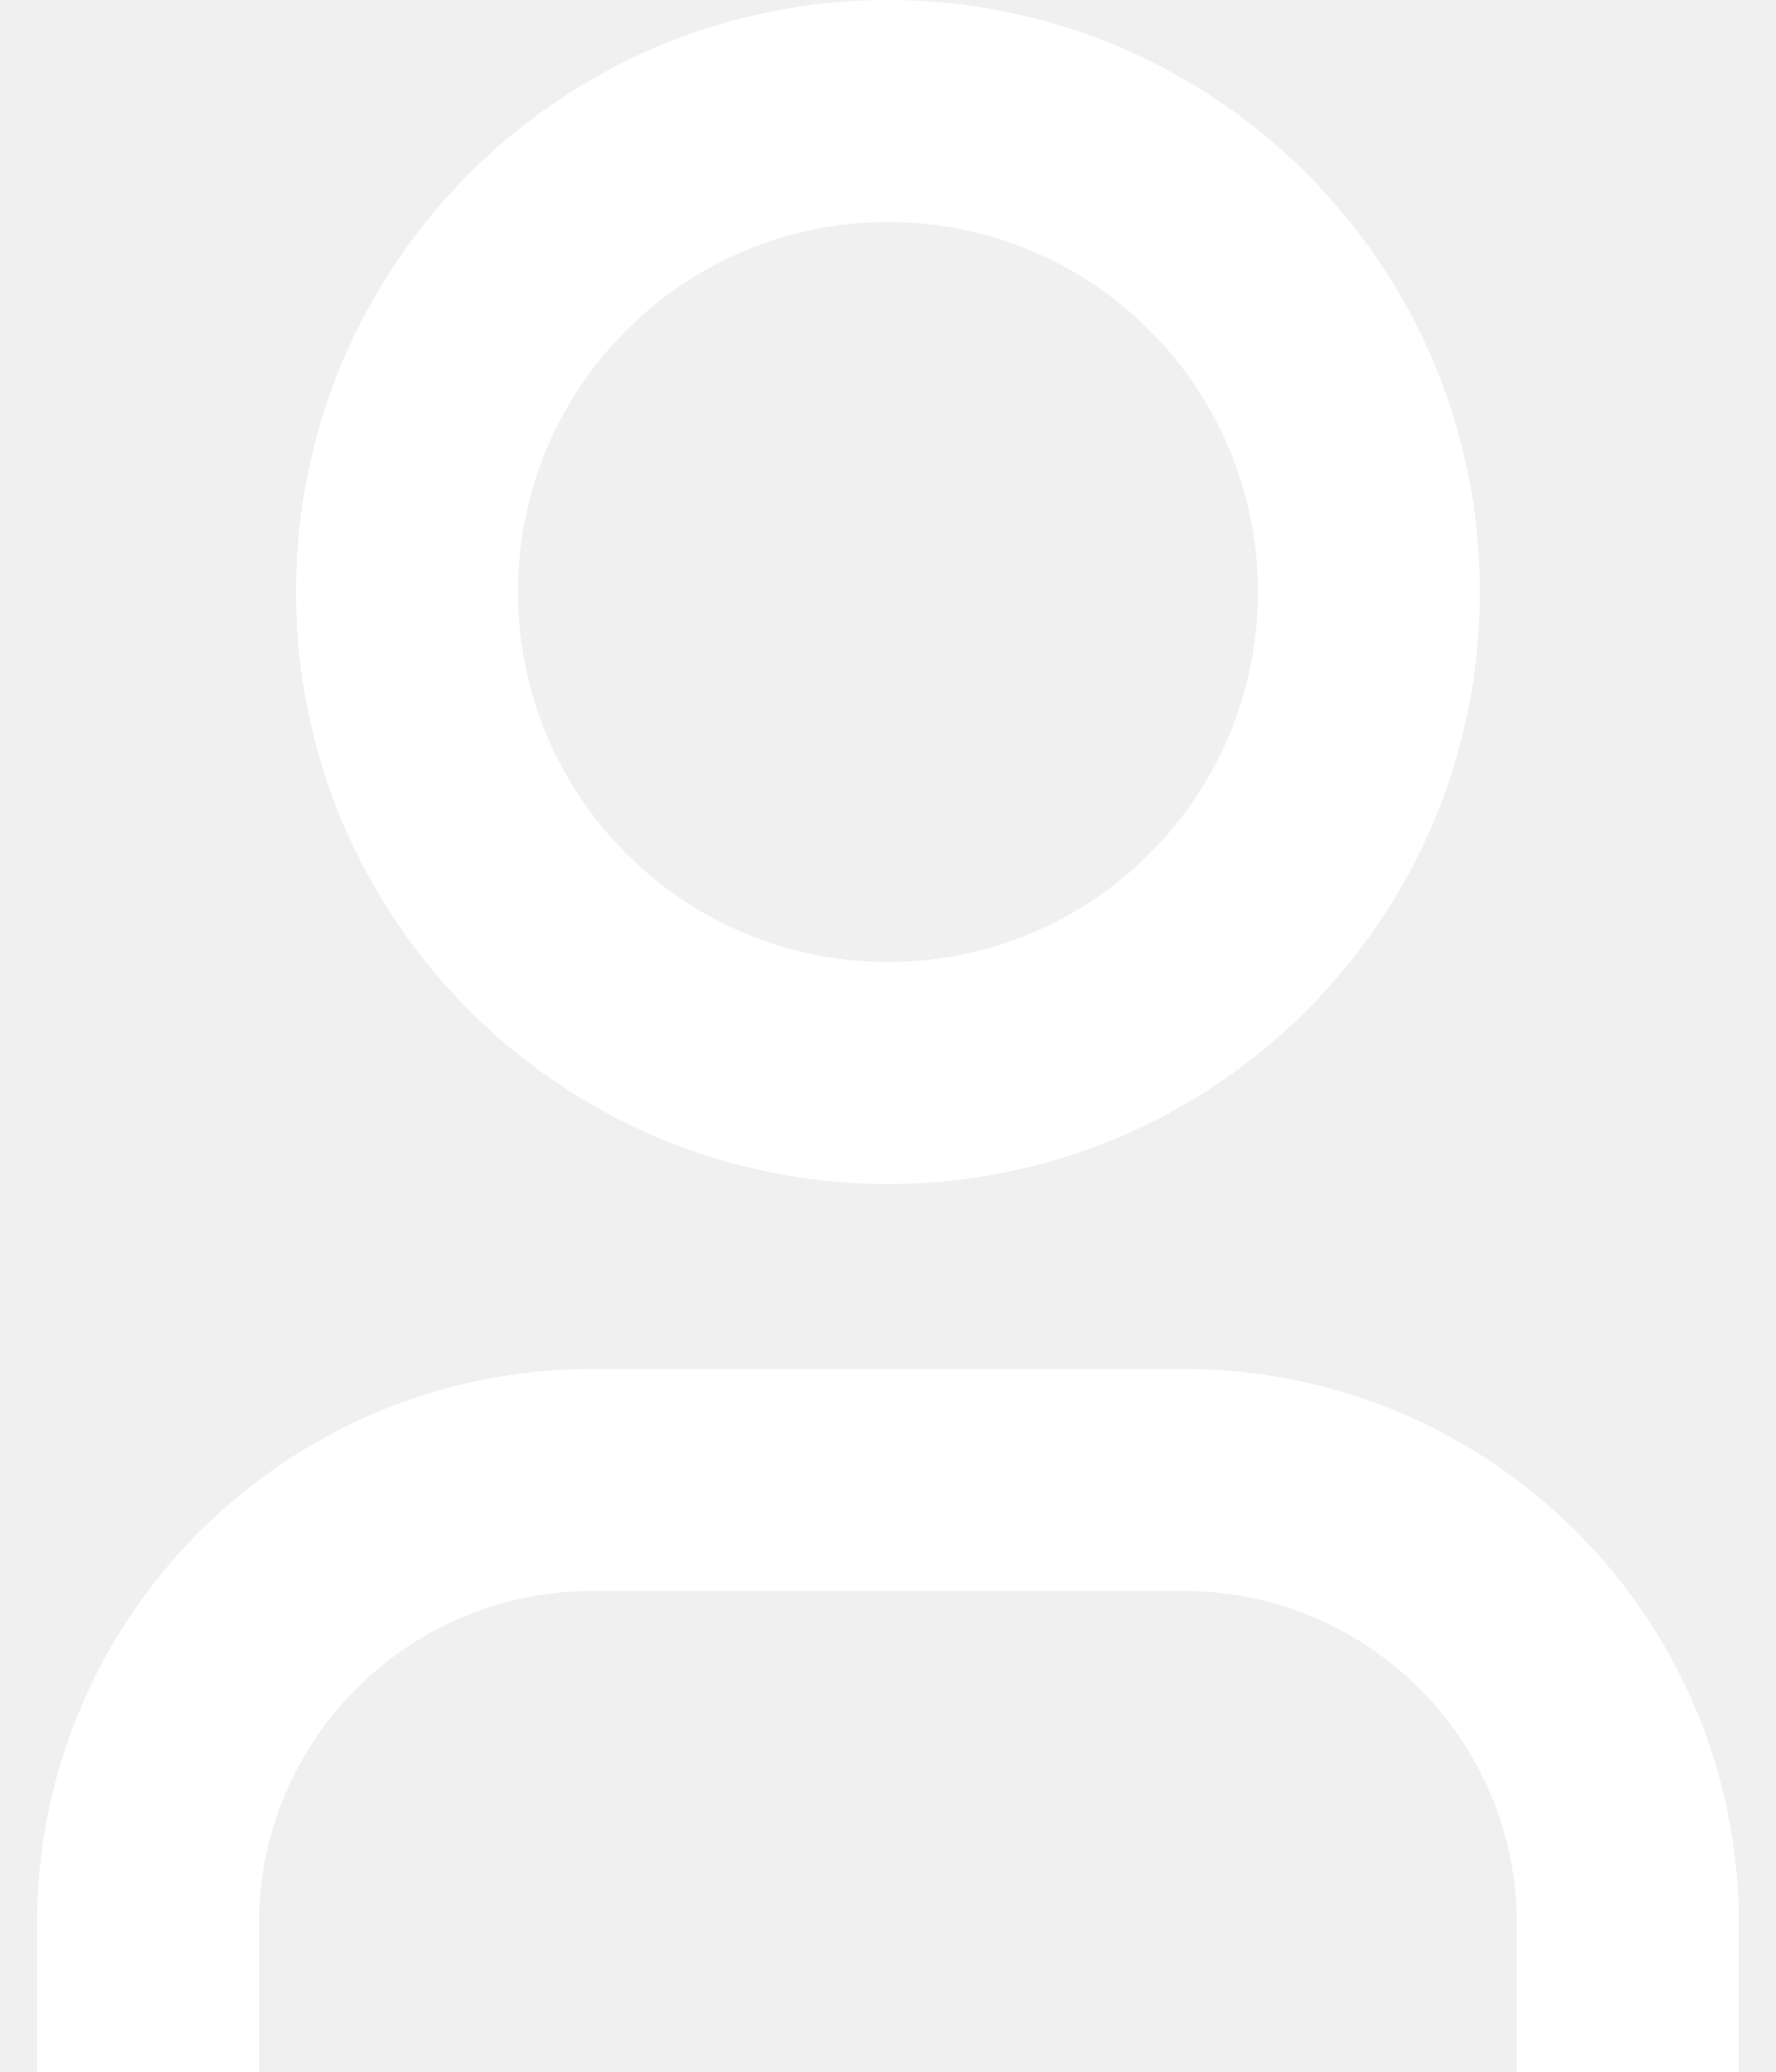
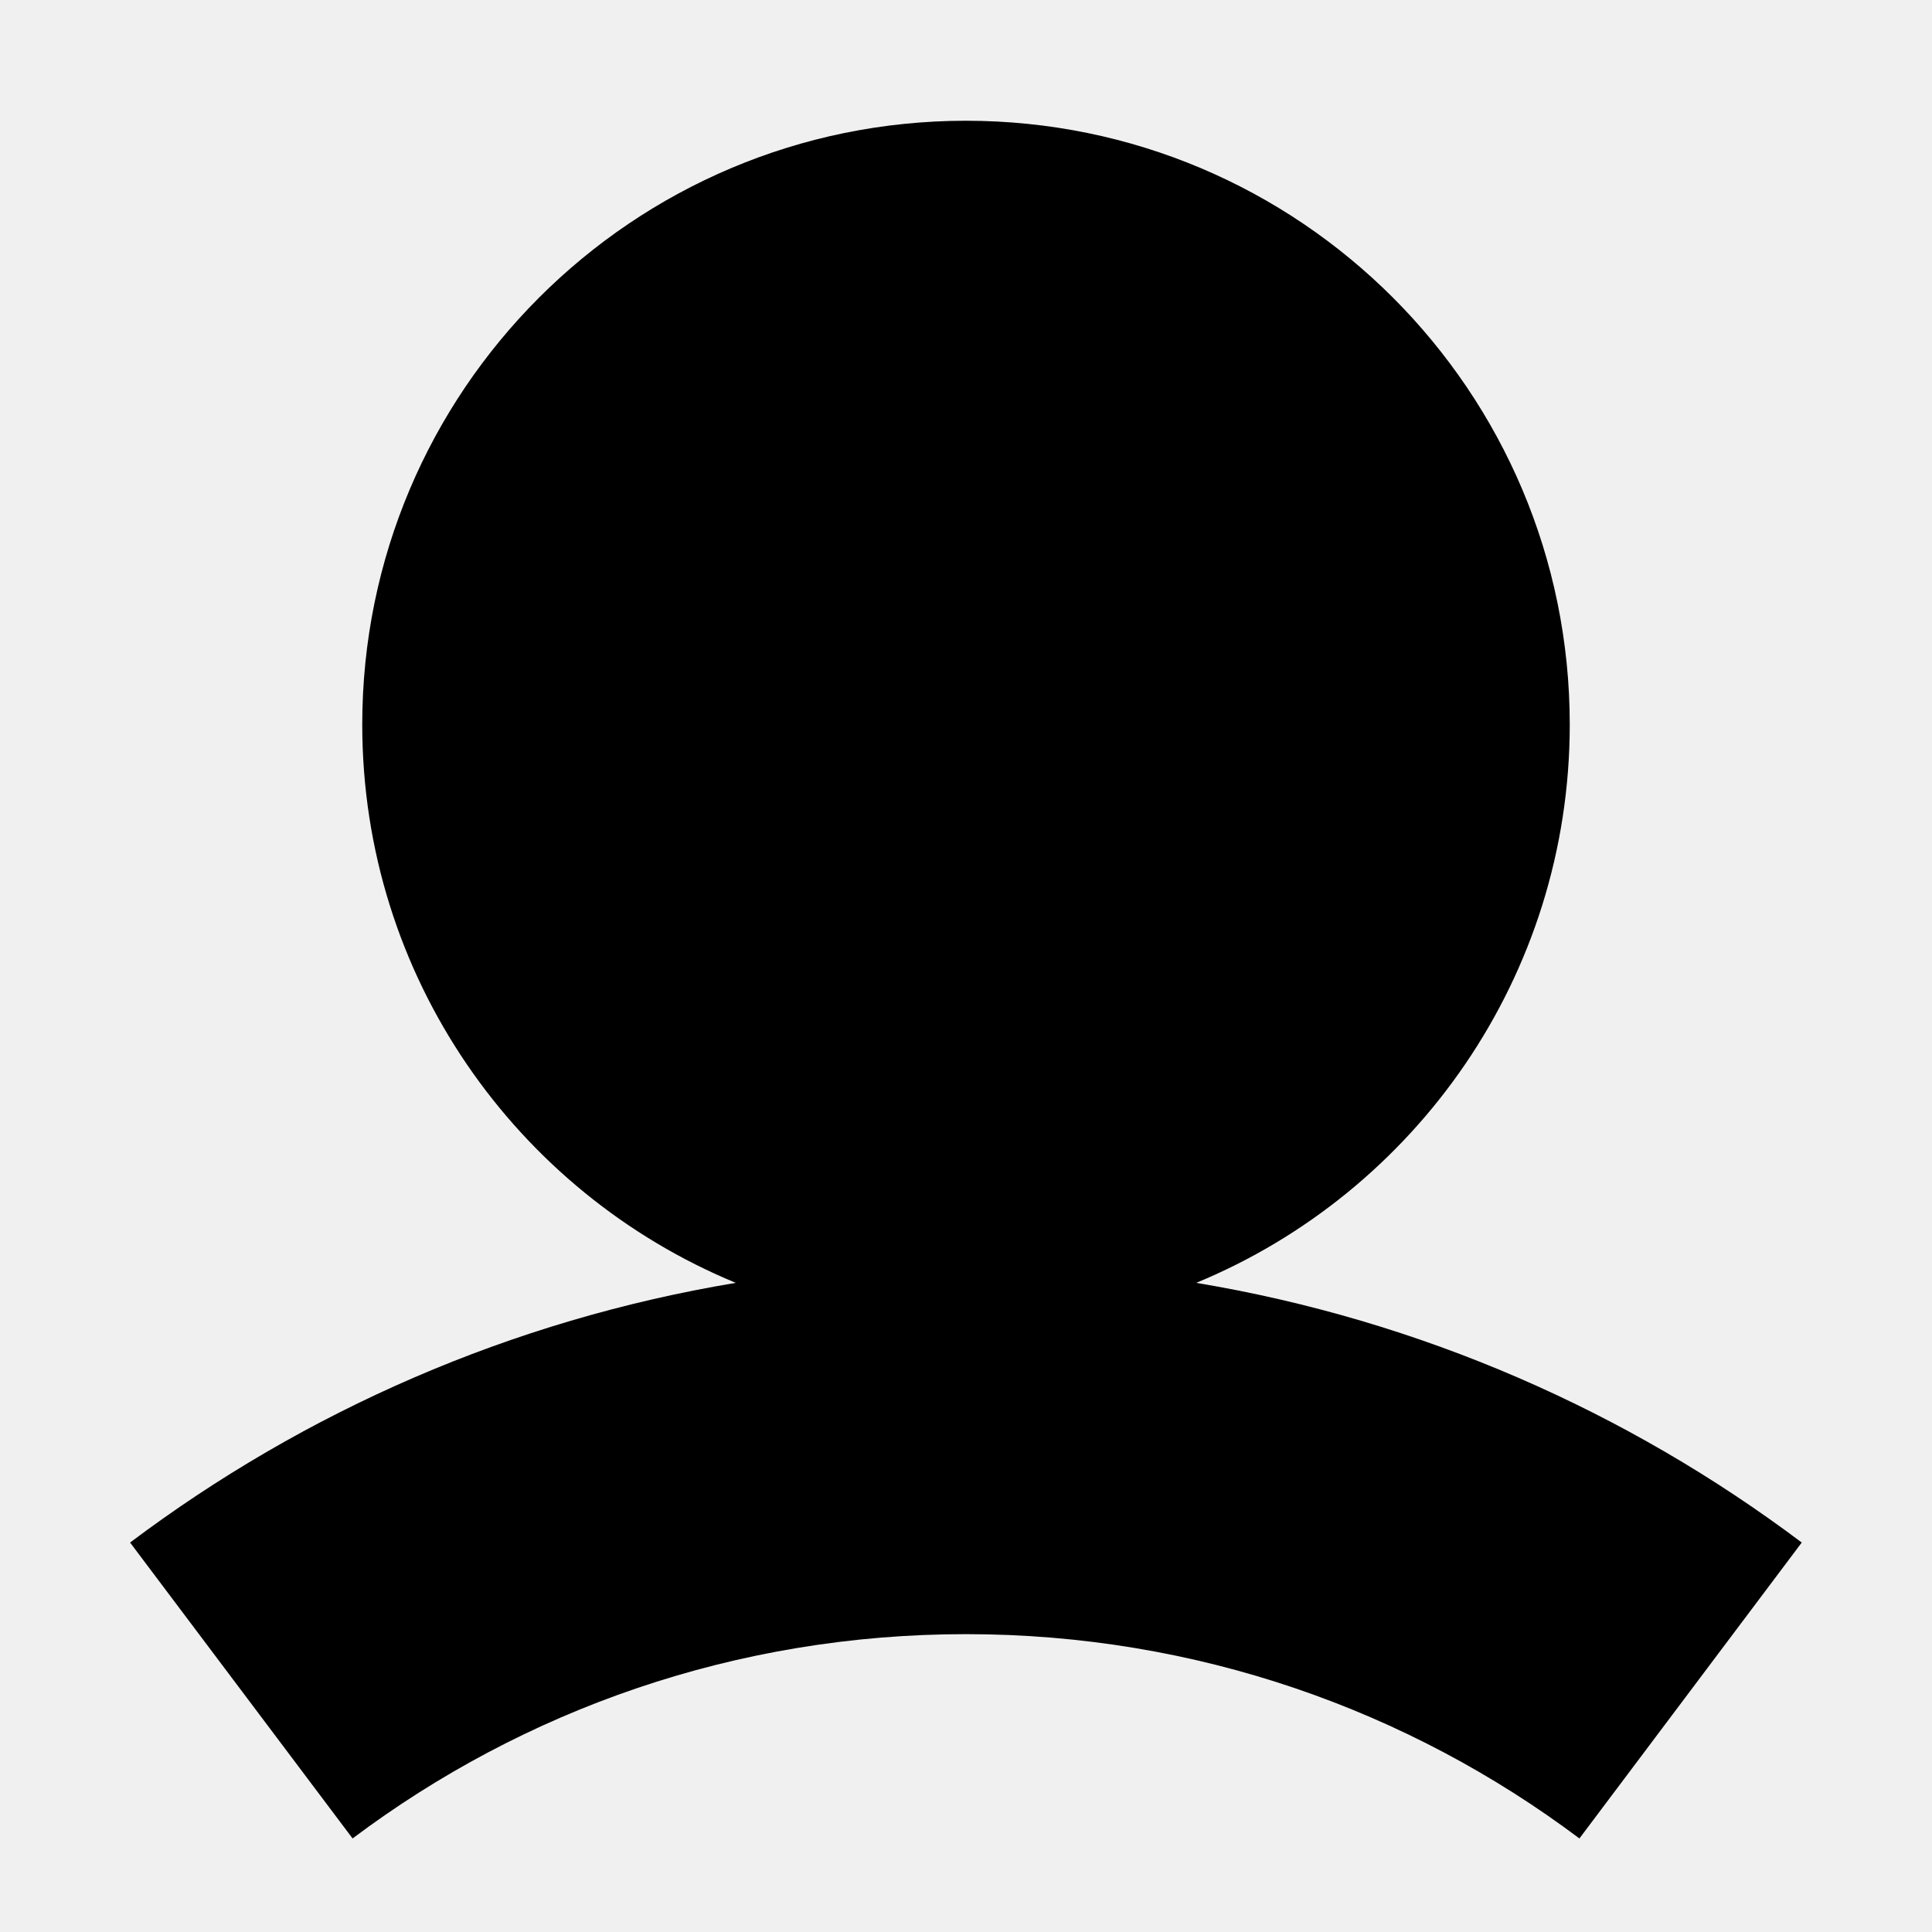
- <svg xmlns="http://www.w3.org/2000/svg" width="12" height="14" viewBox="0 0 12 14" fill="none">
-   <path fill-rule="evenodd" clip-rule="evenodd" d="M8.5 4C8.5 5.381 7.381 6.5 6 6.5C4.619 6.5 3.5 5.381 3.5 4C3.5 2.619 4.619 1.5 6 1.5C7.381 1.5 8.5 2.619 8.5 4ZM10 4C10 6.209 8.209 8 6 8C3.791 8 2 6.209 2 4C2 1.791 3.791 0 6 0C8.209 0 10 1.791 10 4ZM4 9.25C1.929 9.25 0.25 10.929 0.25 13V14H1.75V13C1.75 11.757 2.757 10.75 4 10.75H8C9.243 10.75 10.25 11.757 10.25 13V14H11.75V13C11.75 10.929 10.071 9.25 8 9.25H4Z" fill="white" />
+ <svg xmlns="http://www.w3.org/2000/svg" width="12" height="12" viewBox="0 0 12 12" fill="none">
+   <path fill-rule="evenodd" clip-rule="evenodd" d="M7.43 7.968C8.791 7.406 9.75 6.065 9.75 4.5C9.75 2.429 8.071 0.75 6 0.75C3.929 0.75 2.25 2.429 2.25 4.5C2.25 6.065 3.208 7.406 4.57 7.968C3.175 8.2 1.892 8.766 0.808 9.581L2.19 11.419C3.251 10.622 4.568 10.15 6 10.15C7.431 10.15 8.748 10.622 9.81 11.419L11.191 9.581C10.107 8.766 8.824 8.2 7.43 7.968Z" fill="black" />
</svg>
